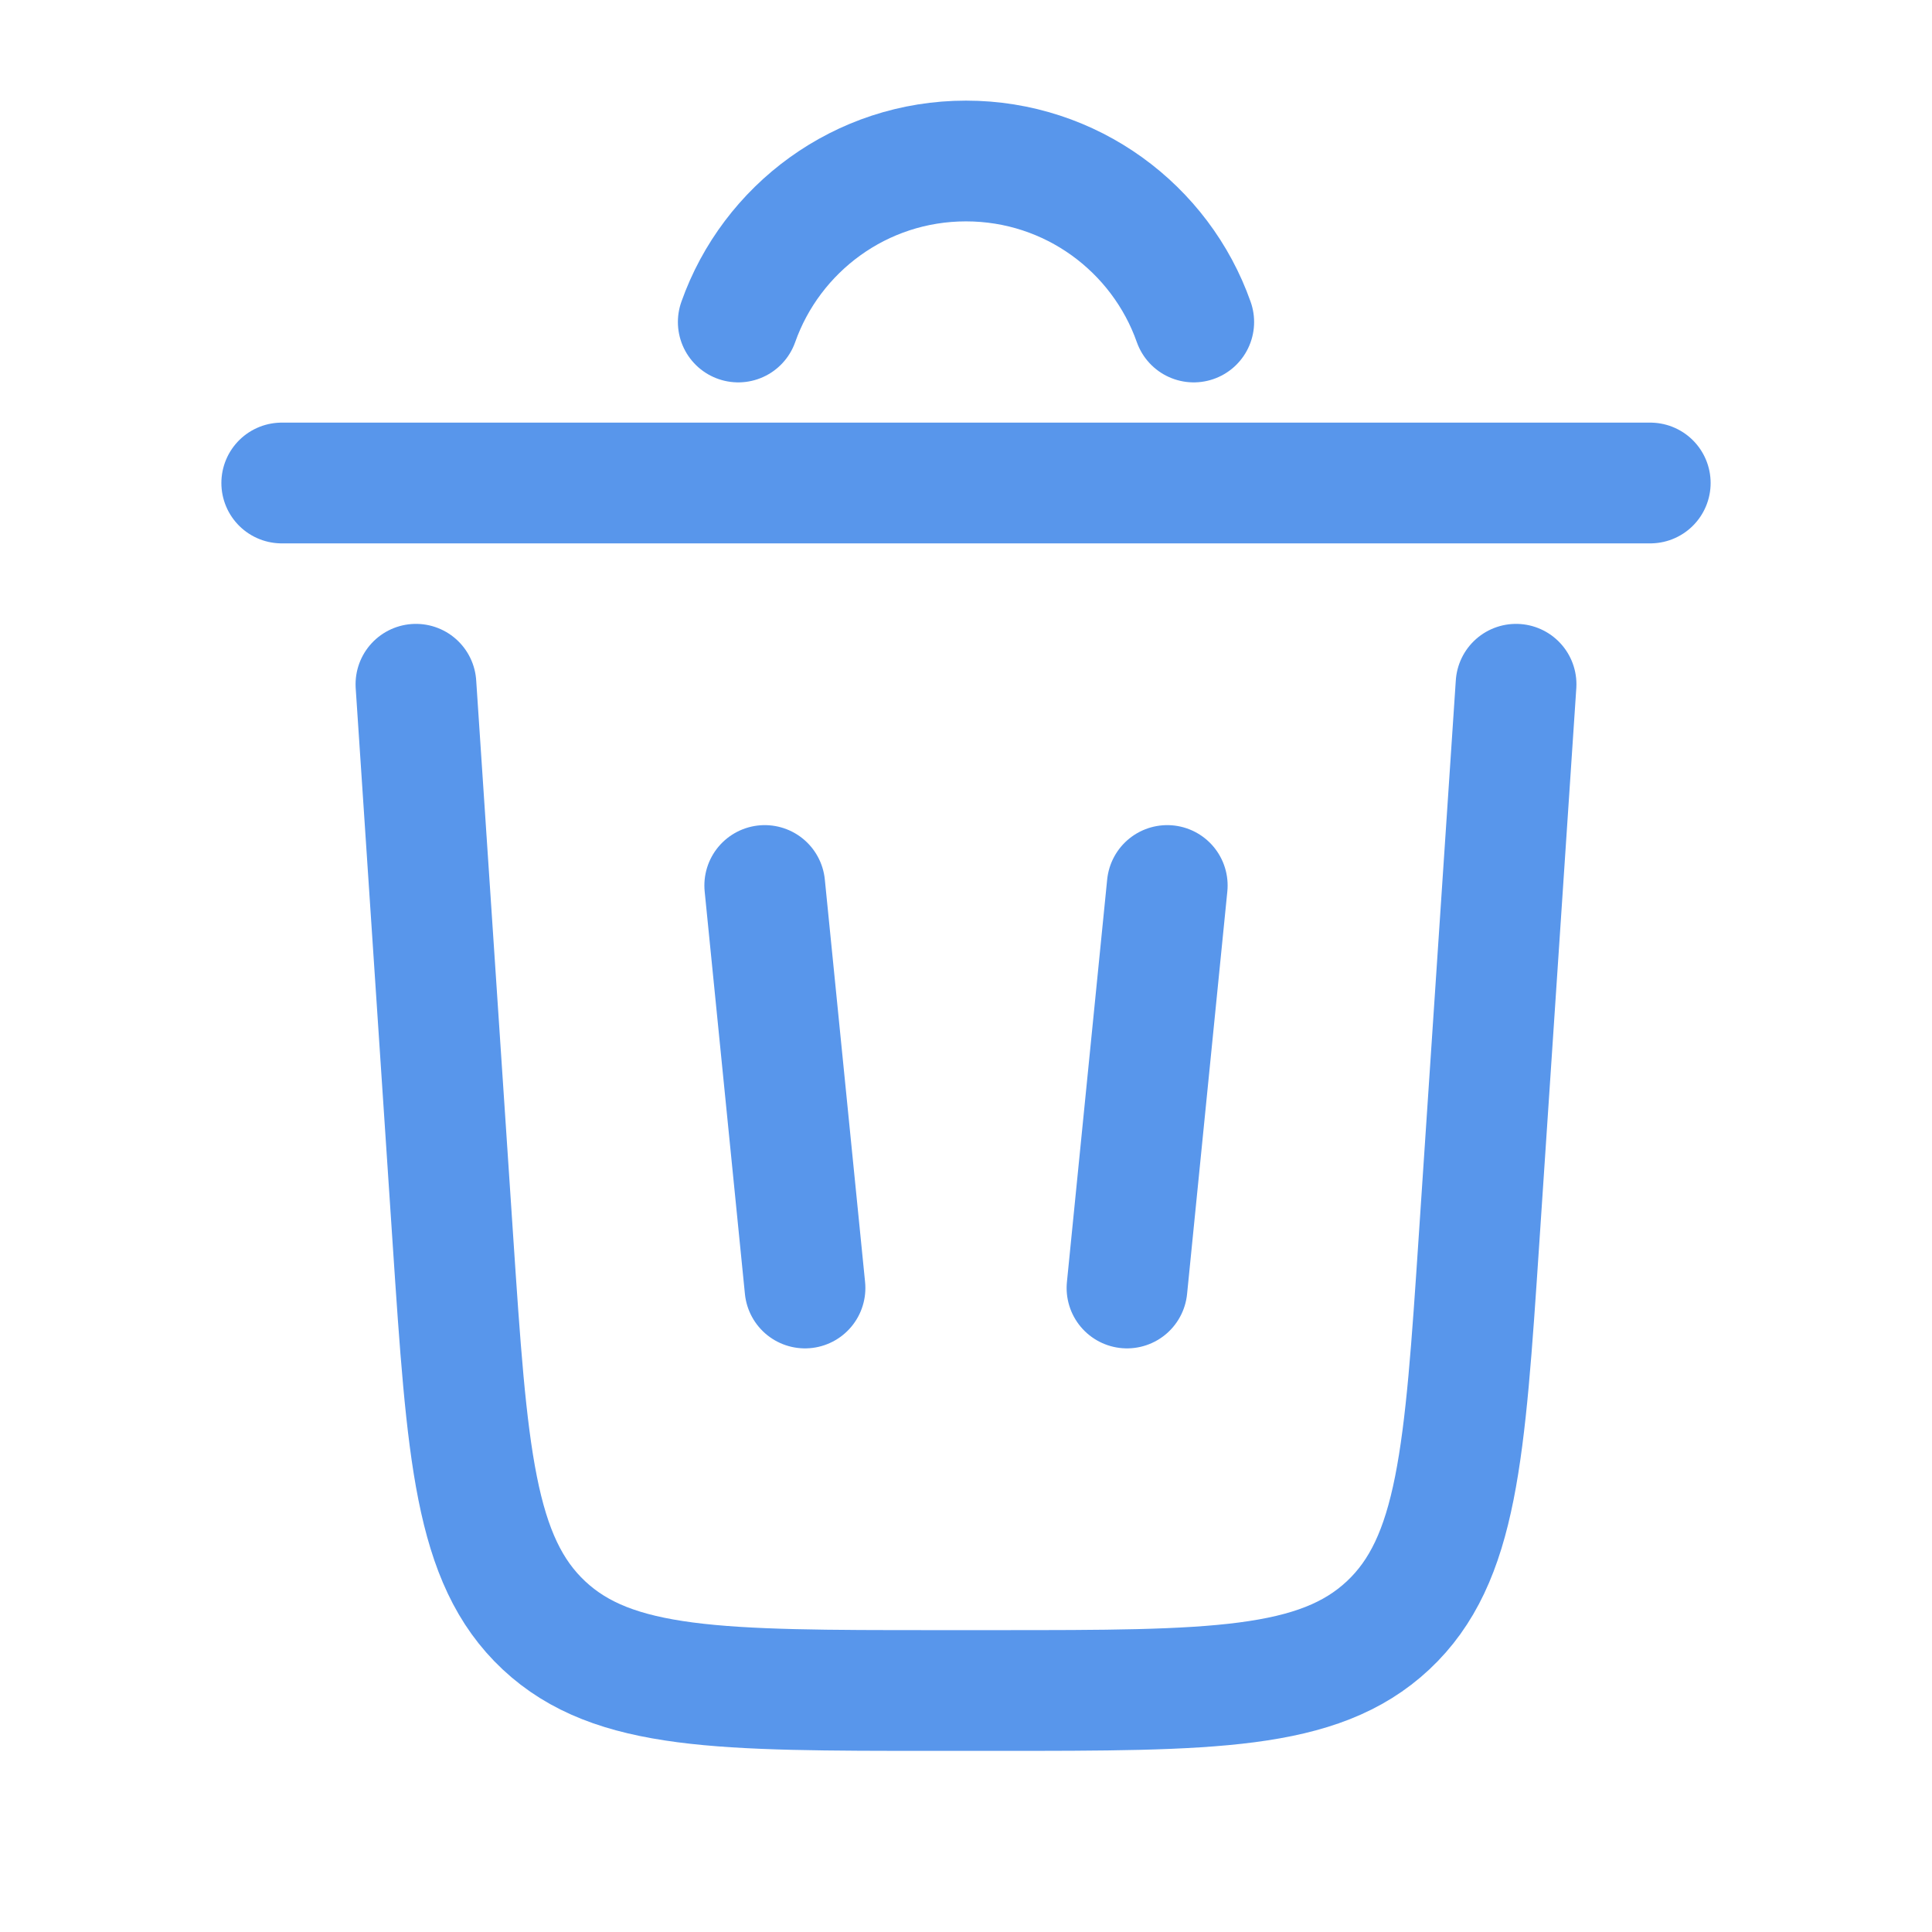
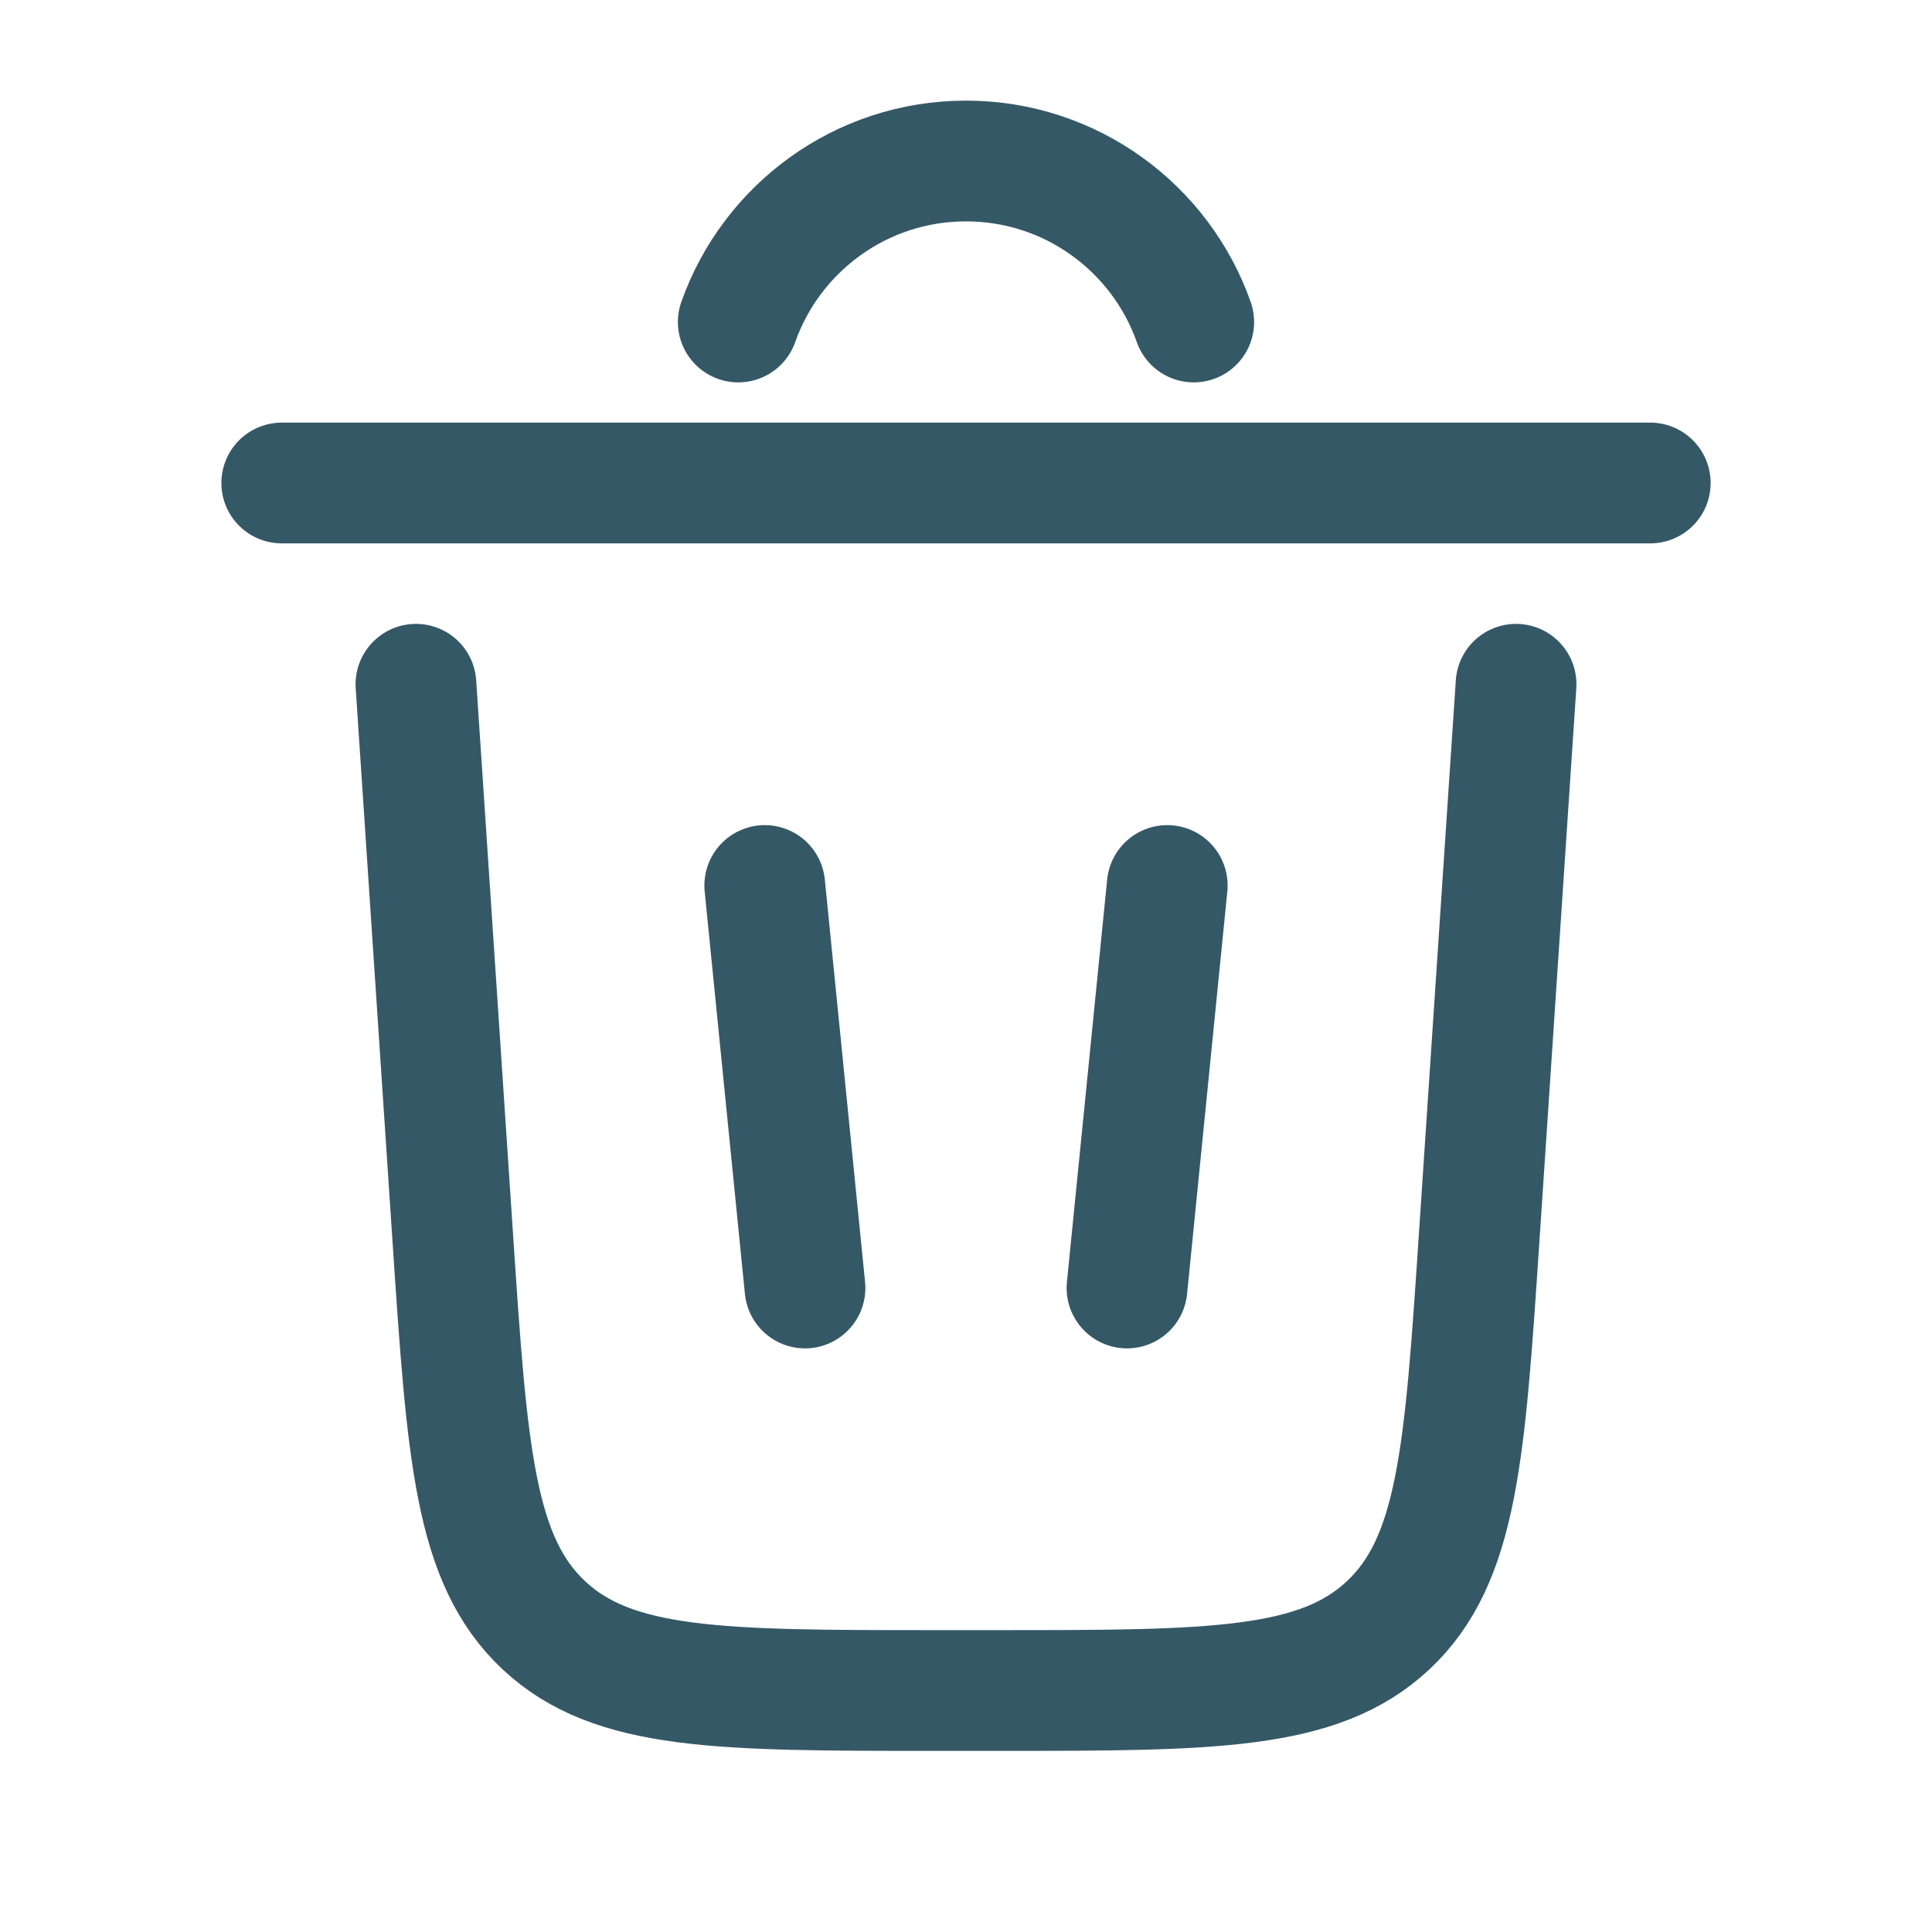
<svg xmlns="http://www.w3.org/2000/svg" width="800px" height="800px" viewBox="0 0 24 24" fill="none">
-   <path d="M9.171 4C9.583 2.835 10.694 2 12 2C13.306 2 14.418 2.835 14.829 4" stroke="#5896EB" stroke-width="1.5" stroke-linecap="round" />
-   <path d="M20.5 6H3.5" stroke="#5896EB" stroke-width="1.5" stroke-linecap="round" />
-   <path d="M18.833 8.5L18.373 15.399C18.196 18.054 18.108 19.381 17.243 20.191C16.378 21 15.047 21 12.386 21H11.613C8.952 21 7.622 21 6.757 20.191C5.892 19.381 5.803 18.054 5.626 15.399L5.167 8.5" stroke="#5896EB" stroke-width="1.5" stroke-linecap="round" />
-   <path d="M9.5 11L10 16" stroke="#5896EB" stroke-width="1.5" stroke-linecap="round" />
-   <path d="M14.5 11L14 16" stroke="#5896EB" stroke-width="1.5" stroke-linecap="round" />
+   <path d="M9.171 4C9.583 2.835 10.694 2 12 2C13.306 2 14.418 2.835 14.829 4" stroke="#032f41cc" stroke-width="1.5" stroke-linecap="round" />
+   <path d="M20.5 6H3.5" stroke="#032f41cc" stroke-width="1.5" stroke-linecap="round" />
+   <path d="M18.833 8.5L18.373 15.399C18.196 18.054 18.108 19.381 17.243 20.191C16.378 21 15.047 21 12.386 21H11.613C8.952 21 7.622 21 6.757 20.191C5.892 19.381 5.803 18.054 5.626 15.399L5.167 8.5" stroke="#032f41cc" stroke-width="1.5" stroke-linecap="round" />
+   <path d="M9.5 11L10 16" stroke="#032f41cc" stroke-width="1.5" stroke-linecap="round" />
+   <path d="M14.5 11L14 16" stroke="#032f41cc" stroke-width="1.5" stroke-linecap="round" />
</svg>
